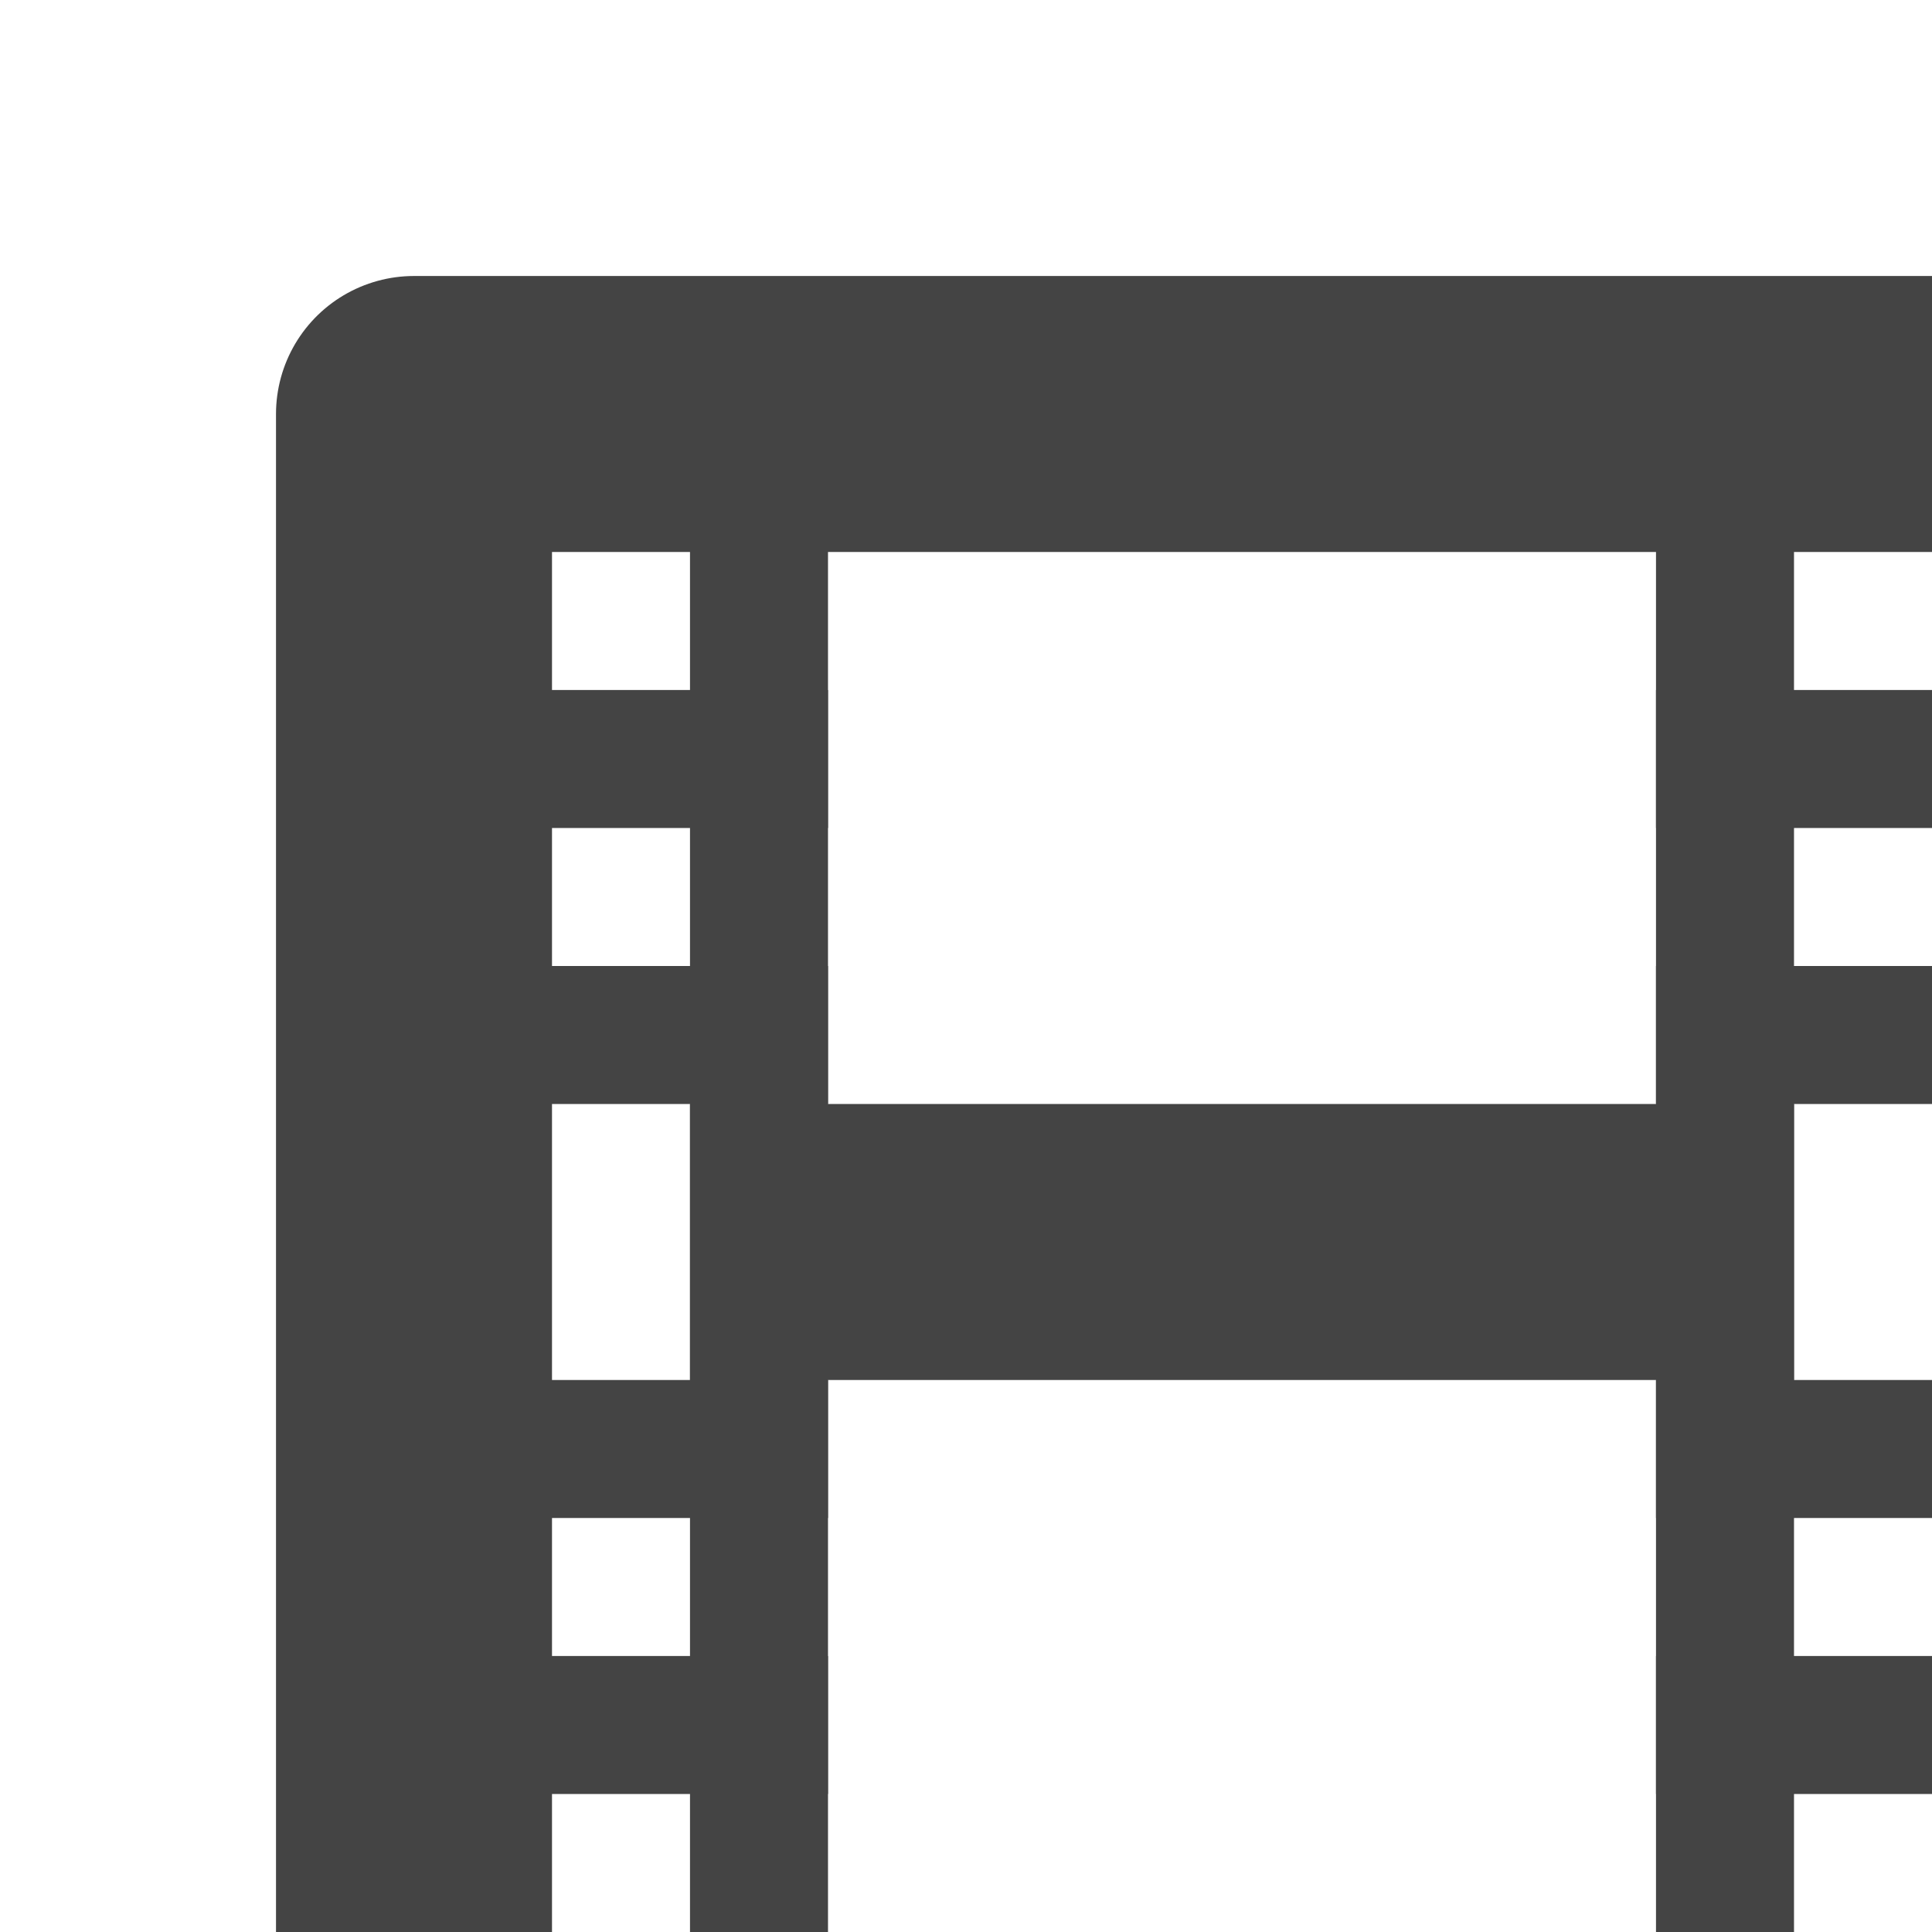
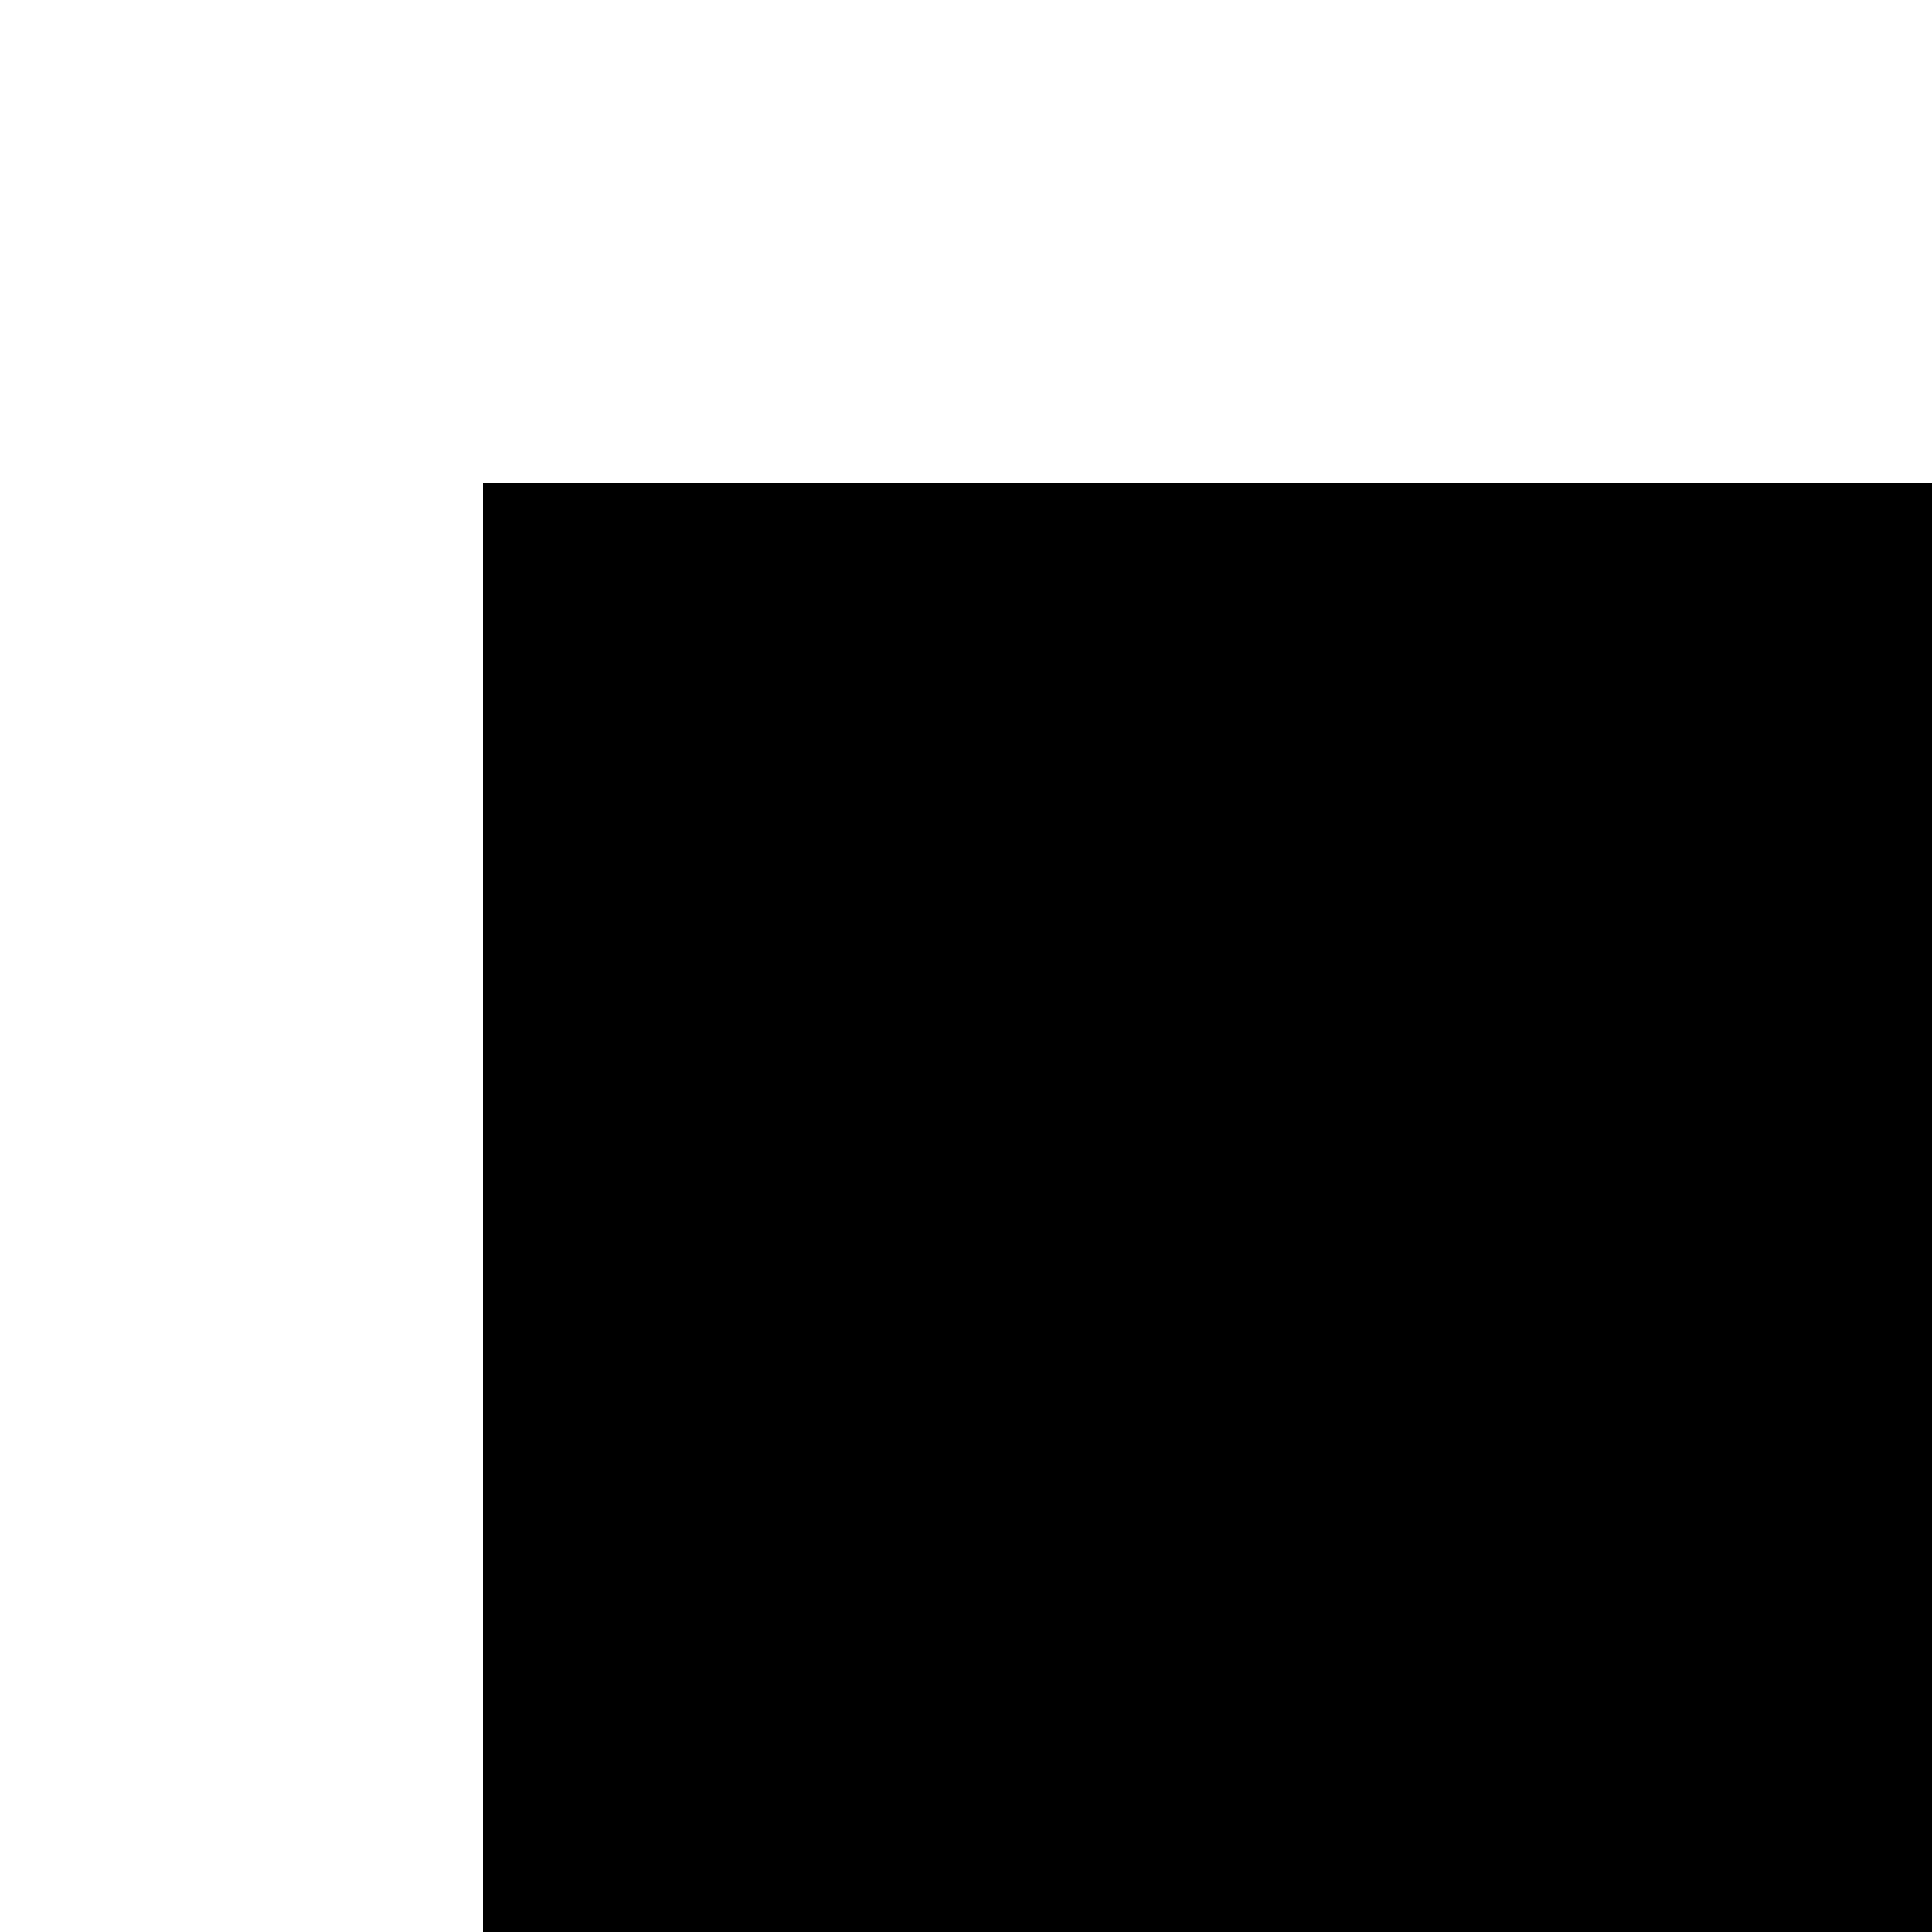
- <svg xmlns="http://www.w3.org/2000/svg" id="Video" viewbox="0 0 18 18">
-   <defs>
-     <style>
-   .cls-1{fill:none;stroke:#444;stroke-linecap:round;stroke-linejoin:round;stroke-width:2px;}.cls-2{fill:#444;}
-   </style>
-   </defs>
-   <rect class="cls-1" height="12" width="12" x="3" y="3" />
-   <rect class="cls-2" height="12" width="1" x="5" y="3" />
-   <rect class="cls-2" height="12" width="1" x="12" y="3" />
-   <rect class="cls-2" height="2" width="8" x="5" y="8" />
-   <rect class="cls-2" height="1" width="3" x="3" y="5" />
-   <rect class="cls-2" height="1" width="3" x="3" y="7" />
-   <rect class="cls-2" height="1" width="3" x="3" y="10" />
-   <rect class="cls-2" height="1" width="3" x="3" y="12" />
-   <rect class="cls-2" height="1" width="3" x="12" y="5" />
-   <rect class="cls-2" height="1" width="3" x="12" y="7" />
-   <rect class="cls-2" height="1" width="3" x="12" y="10" />
-   <rect class="cls-2" height="1" width="3" x="12" y="12" />
+ <svg viewbox="0 0 18 18">
+   <rect class="ql-stroke" height="12" width="12" x="3" y="3" />
+   <rect class="ql-fill" height="12" width="1" x="5" y="3" />
+   <rect class="ql-fill" height="12" width="1" x="12" y="3" />
+   <rect class="ql-fill" height="2" width="8" x="5" y="8" />
+   <rect class="ql-fill" height="1" width="3" x="3" y="5" />
+   <rect class="ql-fill" height="1" width="3" x="3" y="7" />
+   <rect class="ql-fill" height="1" width="3" x="3" y="10" />
+   <rect class="ql-fill" height="1" width="3" x="3" y="12" />
+   <rect class="ql-fill" height="1" width="3" x="12" y="5" />
+   <rect class="ql-fill" height="1" width="3" x="12" y="7" />
+   <rect class="ql-fill" height="1" width="3" x="12" y="10" />
+   <rect class="ql-fill" height="1" width="3" x="12" y="12" />
</svg>
